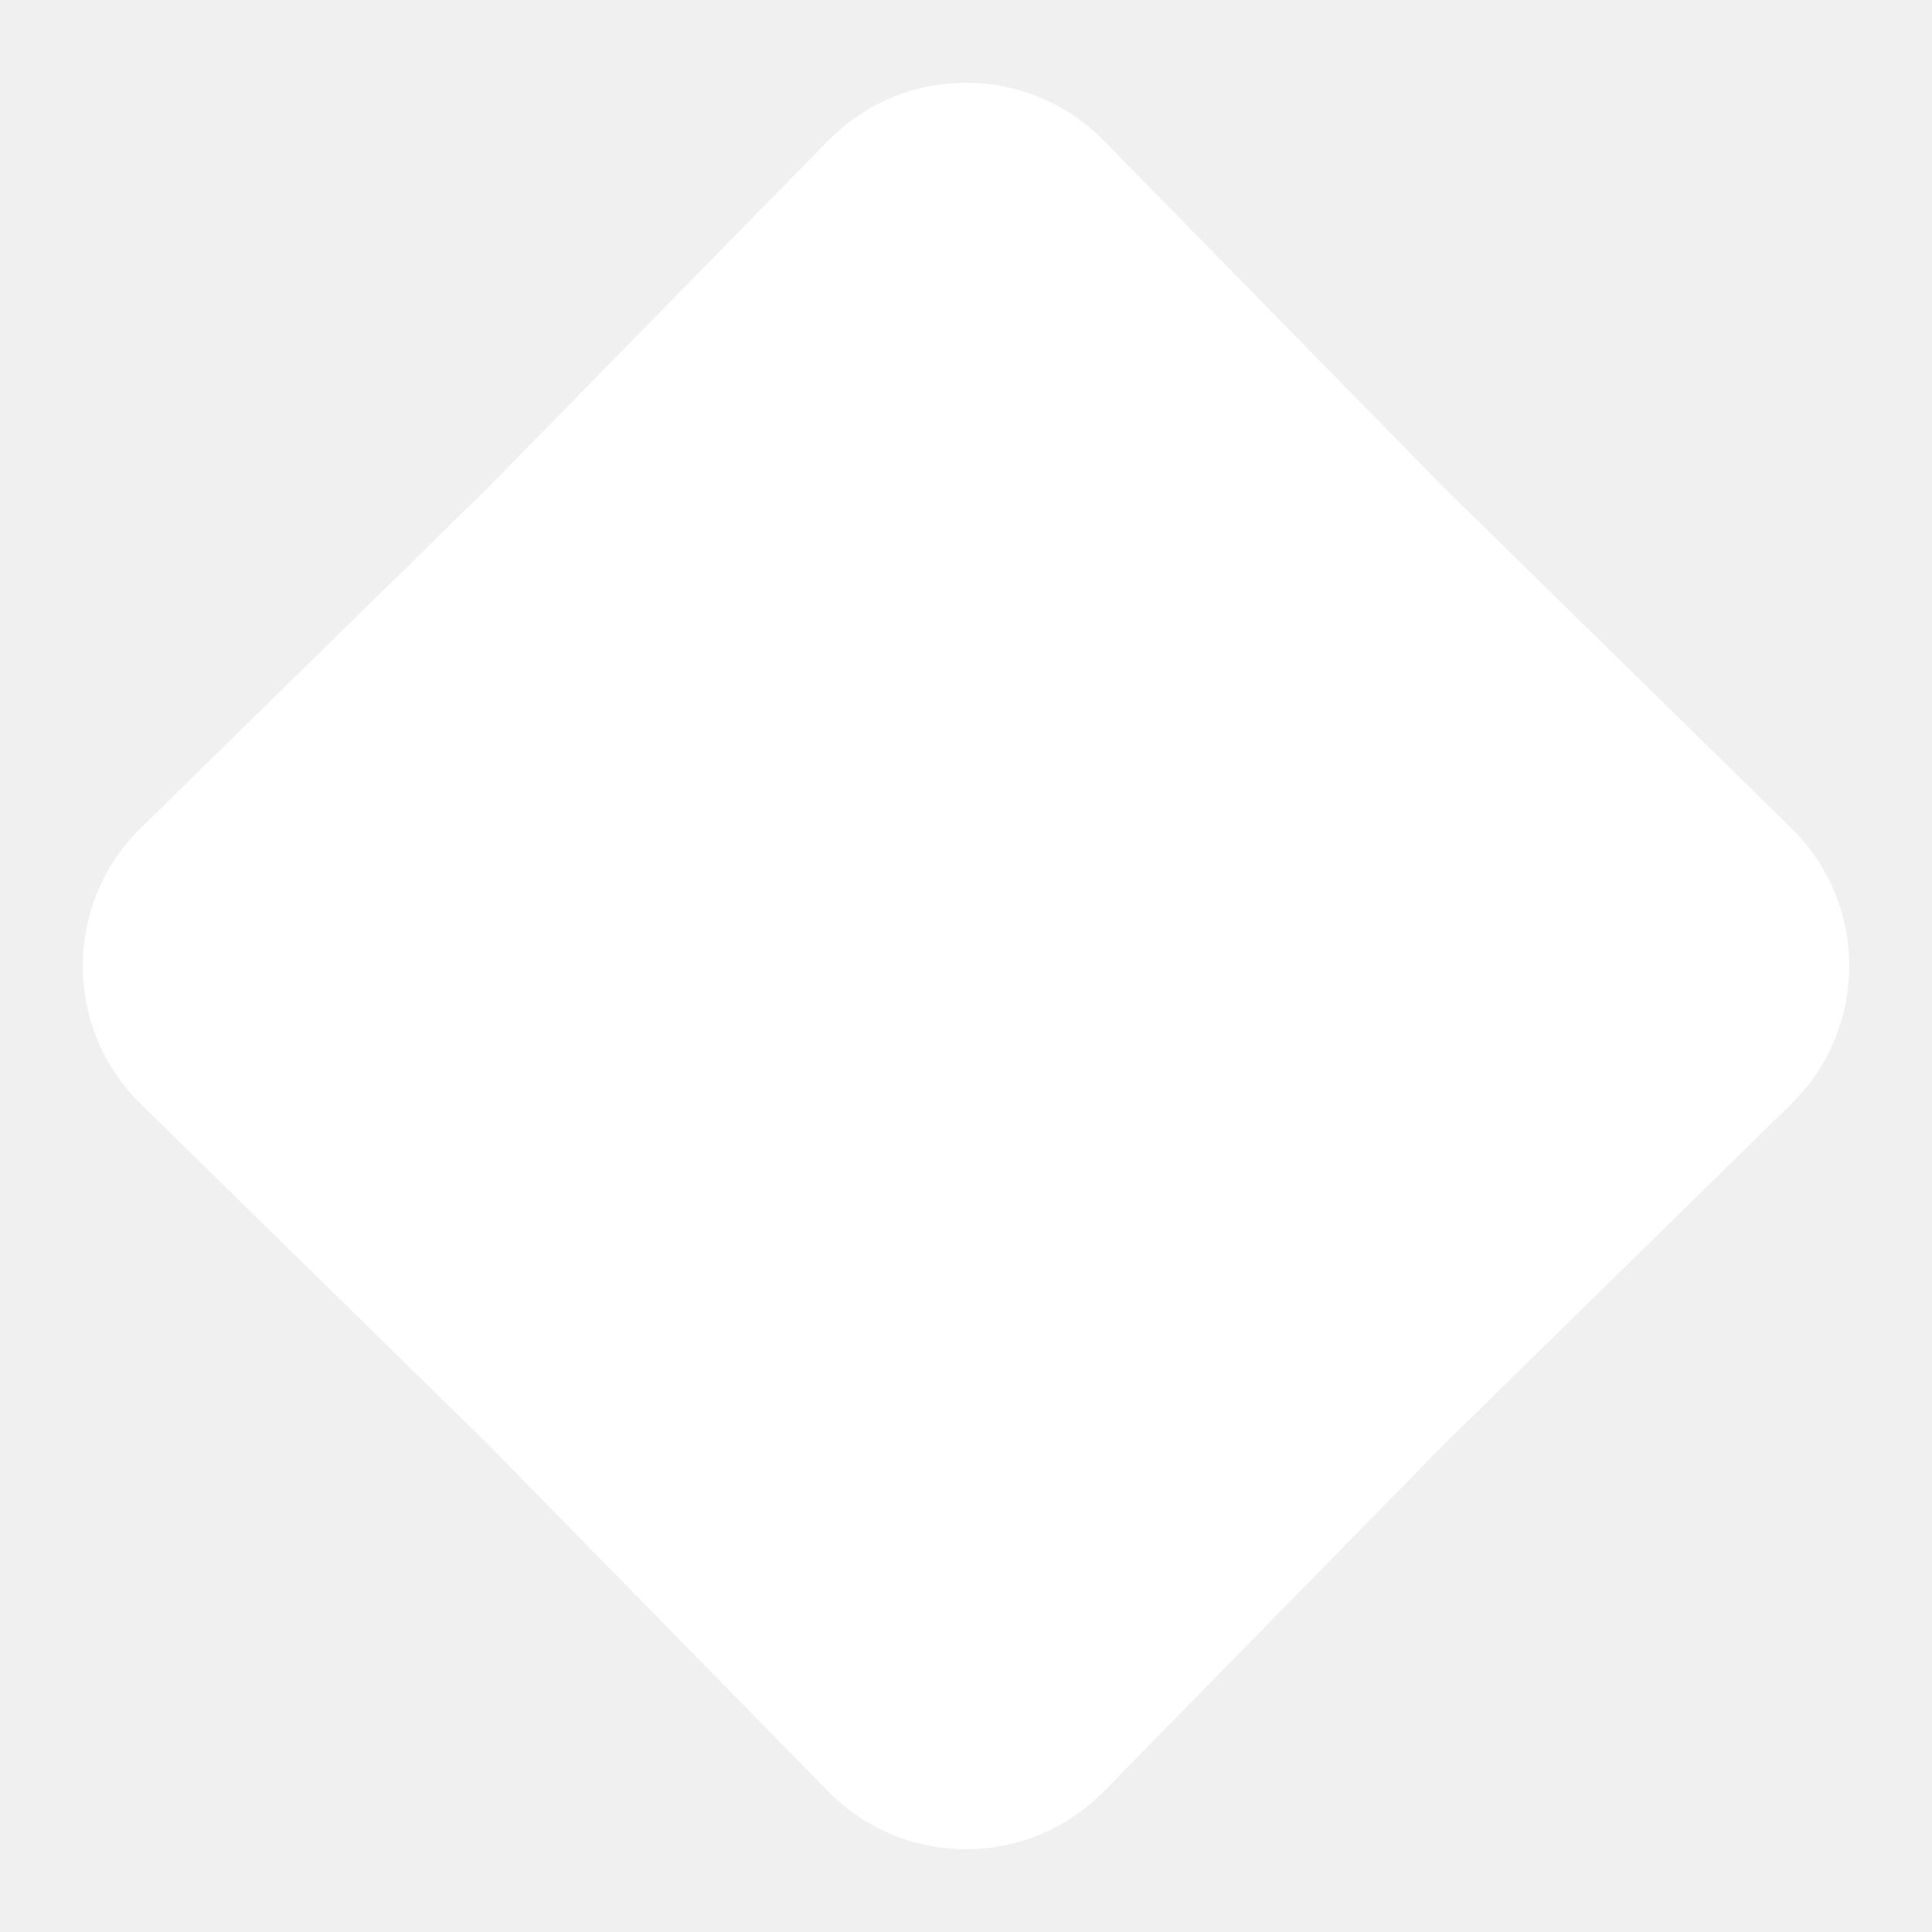
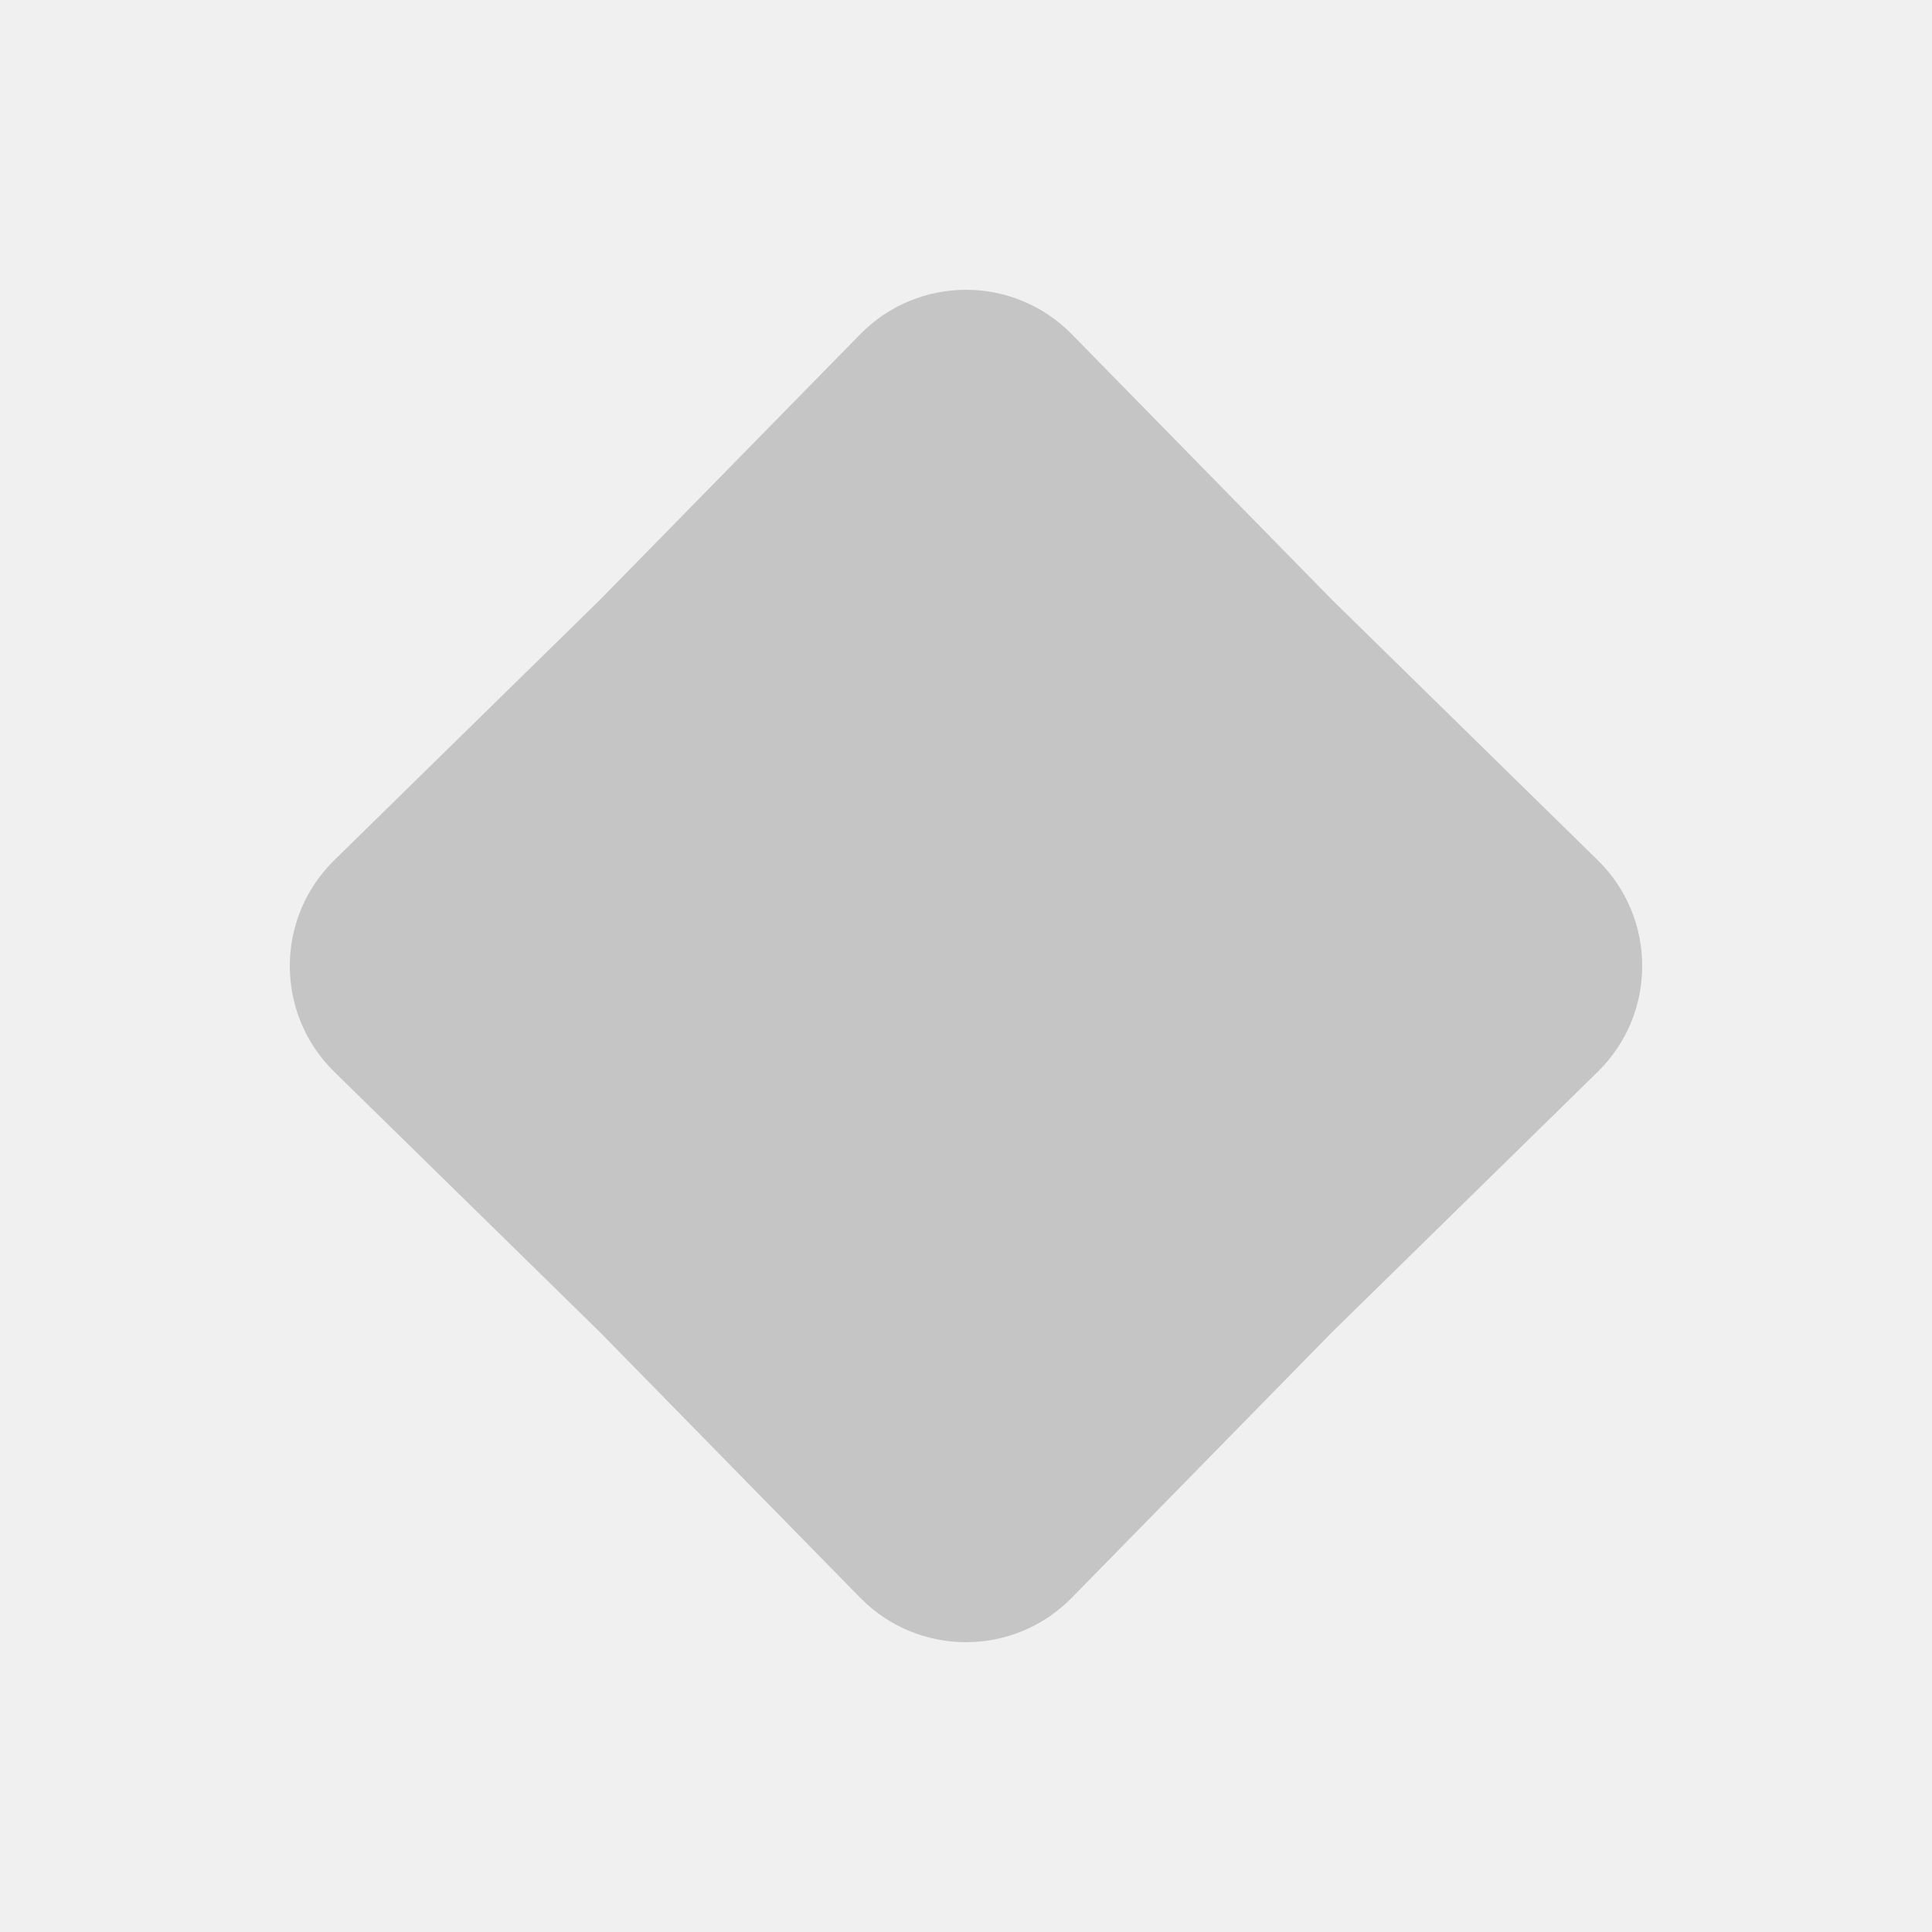
<svg xmlns="http://www.w3.org/2000/svg" width="20" height="20" viewBox="0 0 20 20" fill="none">
-   <path d="M8.572 1.457C9.356 0.657 10.644 0.657 11.428 1.457L14.95 5.05L18.543 8.572C19.343 9.356 19.343 10.644 18.543 11.428L14.95 14.95L11.428 18.543C10.644 19.343 9.356 19.343 8.572 18.543L5.05 14.95L1.457 11.428C0.657 10.644 0.657 9.356 1.457 8.572L5.05 5.05L8.572 1.457Z" fill="white" />
+   <path d="M8.906 3.459C9.507 2.847 10.493 2.847 11.094 3.459L13.79 6.21L16.541 8.906C17.153 9.507 17.153 10.493 16.541 11.094L13.79 13.79L11.094 16.541C10.493 17.153 9.507 17.153 8.906 16.541L6.21 13.79L3.459 11.094C2.847 10.493 2.847 9.507 3.459 8.906L6.21 6.21L8.906 3.459Z" fill="#C5C5C5" />
</svg>
